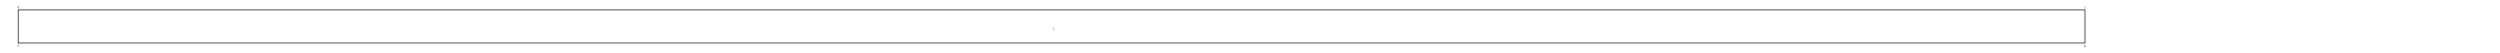
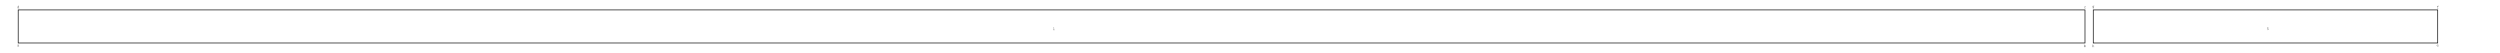
<svg xmlns="http://www.w3.org/2000/svg" xmlns:xlink="http://www.w3.org/1999/xlink" width="7560pt" height="160pt" viewBox="0 0 7560 160" version="1.1">
  <defs>
    <g>
      <symbol overflow="visible" id="glyph0-0">
        <path style="stroke:none;" d="M 0.391 0 L 0.391 -7.984 L 3.578 -7.984 L 3.578 0 Z M 0.797 -0.391 L 3.188 -0.391 L 3.188 -7.594 L 0.797 -7.594 Z M 0.797 -0.391 " />
      </symbol>
      <symbol overflow="visible" id="glyph0-1">
        <path style="stroke:none;" d="M 3.547 -4.688 C 3.328 -4.688 3.078 -4.648 2.797 -4.578 C 2.516 -4.516 2.273 -4.453 2.078 -4.391 C 1.879 -4.328 1.766 -4.297 1.734 -4.297 C 1.66 -4.297 1.602 -4.316 1.562 -4.359 C 1.52 -4.41 1.5 -4.469 1.5 -4.531 C 1.5 -4.656 1.566 -4.738 1.703 -4.781 C 2.441 -5.039 3.07 -5.172 3.594 -5.172 C 4.145 -5.172 4.602 -5.031 4.969 -4.75 C 5.332 -4.469 5.516 -4.117 5.516 -3.703 L 5.516 -0.484 L 6.172 -0.484 C 6.379 -0.484 6.484 -0.406 6.484 -0.25 C 6.484 -0.082 6.379 0 6.172 0 L 5.031 0 L 5.031 -0.797 C 4.312 -0.141 3.547 0.188 2.734 0.188 C 2.172 0.188 1.719 0.047 1.375 -0.234 C 1.031 -0.516 0.859 -0.883 0.859 -1.344 C 0.859 -1.863 1.094 -2.285 1.562 -2.609 C 2.031 -2.93 2.641 -3.094 3.391 -3.094 C 3.867 -3.094 4.414 -3.008 5.031 -2.844 L 5.031 -3.703 C 5.031 -3.992 4.895 -4.227 4.625 -4.406 C 4.352 -4.594 3.992 -4.688 3.547 -4.688 Z M 5.031 -1.344 L 5.031 -2.422 C 4.551 -2.547 4.035 -2.609 3.484 -2.609 C 2.859 -2.609 2.348 -2.488 1.953 -2.25 C 1.555 -2.008 1.359 -1.703 1.359 -1.328 C 1.359 -1.016 1.477 -0.766 1.719 -0.578 C 1.969 -0.391 2.301 -0.297 2.719 -0.297 C 3.145 -0.297 3.535 -0.375 3.891 -0.531 C 4.242 -0.695 4.625 -0.969 5.031 -1.344 Z M 5.031 -1.344 " />
      </symbol>
      <symbol overflow="visible" id="glyph0-2">
        <path style="stroke:none;" d="M 1.734 -7.25 L 1.734 -3.938 C 2.316 -4.758 3.035 -5.172 3.891 -5.172 C 4.617 -5.172 5.234 -4.914 5.734 -4.406 C 6.234 -3.895 6.484 -3.266 6.484 -2.516 C 6.484 -1.766 6.227 -1.125 5.719 -0.594 C 5.219 -0.07 4.609 0.188 3.891 0.188 C 3.004 0.188 2.285 -0.227 1.734 -1.062 L 1.734 0 L 0.594 0 C 0.375 0 0.266 -0.082 0.266 -0.25 C 0.266 -0.406 0.375 -0.484 0.594 -0.484 L 1.234 -0.484 L 1.234 -6.75 L 0.594 -6.75 C 0.375 -6.75 0.266 -6.836 0.266 -7.016 C 0.266 -7.172 0.375 -7.25 0.594 -7.25 Z M 3.859 -4.688 C 3.266 -4.688 2.758 -4.473 2.344 -4.047 C 1.938 -3.617 1.734 -3.098 1.734 -2.484 C 1.734 -1.879 1.938 -1.363 2.344 -0.938 C 2.758 -0.508 3.266 -0.297 3.859 -0.297 C 4.441 -0.297 4.941 -0.508 5.359 -0.938 C 5.785 -1.363 6 -1.867 6 -2.453 C 6 -3.078 5.789 -3.602 5.375 -4.031 C 4.969 -4.469 4.461 -4.688 3.859 -4.688 Z M 3.859 -4.688 " />
      </symbol>
      <symbol overflow="visible" id="glyph0-3">
        <path style="stroke:none;" d="M 6.422 -1.062 C 6.422 -0.926 6.301 -0.758 6.062 -0.562 C 5.82 -0.375 5.484 -0.203 5.047 -0.047 C 4.609 0.109 4.16 0.188 3.703 0.188 C 2.922 0.188 2.273 -0.055 1.766 -0.547 C 1.266 -1.047 1.016 -1.68 1.016 -2.453 C 1.016 -3.242 1.27 -3.895 1.781 -4.406 C 2.301 -4.914 2.961 -5.172 3.766 -5.172 C 4.516 -5.172 5.141 -4.953 5.641 -4.516 L 5.641 -4.672 C 5.641 -4.891 5.723 -5 5.891 -5 C 6.047 -5 6.125 -4.891 6.125 -4.672 L 6.125 -3.578 C 6.125 -3.359 6.047 -3.25 5.891 -3.25 C 5.742 -3.25 5.66 -3.348 5.641 -3.547 C 5.617 -3.859 5.422 -4.125 5.047 -4.344 C 4.672 -4.57 4.234 -4.688 3.734 -4.688 C 3.066 -4.688 2.523 -4.477 2.109 -4.062 C 1.703 -3.645 1.5 -3.109 1.5 -2.453 C 1.5 -1.828 1.707 -1.312 2.125 -0.906 C 2.539 -0.5 3.078 -0.297 3.734 -0.297 C 4.609 -0.297 5.352 -0.582 5.969 -1.156 C 6.051 -1.238 6.125 -1.281 6.188 -1.281 C 6.25 -1.281 6.301 -1.258 6.344 -1.219 C 6.395 -1.176 6.422 -1.125 6.422 -1.062 Z M 6.422 -1.062 " />
      </symbol>
      <symbol overflow="visible" id="glyph0-4">
        <path style="stroke:none;" d="M 6.031 -7.25 L 6.031 -0.484 L 6.672 -0.484 C 6.891 -0.484 7 -0.406 7 -0.25 C 7 -0.082 6.891 0 6.672 0 L 5.531 0 L 5.531 -1.062 C 4.969 -0.227 4.238 0.188 3.344 0.188 C 2.633 0.188 2.023 -0.07 1.516 -0.594 C 1.004 -1.125 0.75 -1.754 0.75 -2.484 C 0.75 -3.223 1.004 -3.852 1.516 -4.375 C 2.023 -4.906 2.633 -5.172 3.344 -5.172 C 4.227 -5.172 4.957 -4.754 5.531 -3.922 L 5.531 -6.75 L 4.891 -6.75 C 4.672 -6.75 4.562 -6.836 4.562 -7.016 C 4.562 -7.172 4.672 -7.25 4.891 -7.25 Z M 3.391 -4.688 C 2.797 -4.688 2.289 -4.473 1.875 -4.047 C 1.457 -3.617 1.25 -3.102 1.25 -2.5 C 1.25 -1.883 1.457 -1.363 1.875 -0.938 C 2.289 -0.508 2.797 -0.297 3.391 -0.297 C 3.984 -0.297 4.488 -0.508 4.906 -0.938 C 5.32 -1.363 5.531 -1.875 5.531 -2.469 C 5.531 -3.094 5.32 -3.617 4.906 -4.047 C 4.5 -4.473 3.992 -4.688 3.391 -4.688 Z M 3.391 -4.688 " />
      </symbol>
      <symbol overflow="visible" id="glyph0-5">
        <path style="stroke:none;" d="M 3.859 -7.344 L 3.859 -0.484 L 5.516 -0.484 C 5.734 -0.484 5.844 -0.406 5.844 -0.25 C 5.844 -0.082 5.734 0 5.516 0 L 1.688 0 C 1.469 0 1.359 -0.082 1.359 -0.25 C 1.359 -0.406 1.469 -0.484 1.688 -0.484 L 3.359 -0.484 L 3.359 -6.688 L 1.781 -6.188 C 1.676 -6.156 1.617 -6.141 1.609 -6.141 C 1.555 -6.141 1.504 -6.164 1.453 -6.219 C 1.398 -6.27 1.375 -6.328 1.375 -6.391 C 1.375 -6.504 1.457 -6.586 1.625 -6.641 Z M 3.859 -7.344 " />
      </symbol>
+       <symbol overflow="visible" id="glyph0-6">
+         <path style="stroke:none;" d="M 6.234 -2.391 L 1.25 -2.391 C 1.332 -1.754 1.594 -1.242 2.031 -0.859 C 2.477 -0.484 3.023 -0.297 3.672 -0.297 C 4.047 -0.297 4.426 -0.352 4.812 -0.469 C 5.207 -0.594 5.523 -0.754 5.766 -0.953 C 5.848 -1.004 5.914 -1.031 5.969 -1.031 C 6.031 -1.031 6.082 -1.004 6.125 -0.953 C 6.164 -0.91 6.188 -0.859 6.188 -0.797 C 6.188 -0.586 5.898 -0.367 5.328 -0.141 C 4.754 0.078 4.195 0.188 3.656 0.188 C 2.852 0.188 2.164 -0.082 1.594 -0.625 C 1.031 -1.164 0.75 -1.828 0.75 -2.609 C 0.75 -3.336 1.016 -3.945 1.547 -4.438 C 2.078 -4.926 2.723 -5.172 3.484 -5.172 C 4.285 -5.172 4.941 -4.914 5.453 -4.406 C 5.973 -3.906 6.234 -3.234 6.234 -2.391 Z M 1.25 -2.875 L 5.734 -2.875 C 5.641 -3.426 5.391 -3.863 4.984 -4.188 C 4.578 -4.52 4.078 -4.688 3.484 -4.688 C 2.898 -4.688 2.41 -4.52 2.016 -4.188 C 1.617 -3.863 1.363 -3.426 1.25 -2.875 Z M 1.25 -2.875 " />
+       </symbol>
+       <symbol overflow="visible" id="glyph0-7">
+         <path style="stroke:none;" d="M 6.234 -6.609 C 6.223 -6.609 6.117 -6.617 5.922 -6.641 C 5.734 -6.672 5.504 -6.695 5.234 -6.719 C 4.973 -6.738 4.754 -6.75 4.578 -6.75 C 4.191 -6.75 3.875 -6.656 3.625 -6.469 C 3.375 -6.281 3.25 -6.035 3.25 -5.734 L 3.25 -5 L 5.516 -5 C 5.734 -5 5.844 -4.922 5.844 -4.766 C 5.844 -4.598 5.734 -4.516 5.516 -4.516 L 3.25 -4.516 L 3.25 -0.484 L 5.391 -0.484 C 5.609 -0.484 5.719 -0.406 5.719 -0.25 C 5.719 -0.082 5.609 0 5.391 0 L 1.578 0 C 1.367 0 1.266 -0.082 1.266 -0.25 C 1.266 -0.406 1.367 -0.484 1.578 -0.484 L 2.766 -0.484 L 2.766 -4.516 L 1.703 -4.516 C 1.484 -4.516 1.375 -4.598 1.375 -4.766 C 1.375 -4.922 1.484 -5 1.703 -5 L 2.766 -5 L 2.766 -5.734 C 2.766 -6.172 2.938 -6.531 3.281 -6.812 C 3.625 -7.102 4.066 -7.25 4.609 -7.25 C 5.172 -7.25 5.727 -7.195 6.281 -7.094 C 6.414 -7.051 6.484 -6.973 6.484 -6.859 C 6.484 -6.691 6.398 -6.609 6.234 -6.609 Z M 6.234 -6.609 " />
+       </symbol>
+       <symbol overflow="visible" id="glyph0-8">
+         <path style="stroke:none;" d="M 5.281 -3.938 L 5.281 -5 L 6.422 -5 C 6.641 -5 6.75 -4.922 6.75 -4.766 C 6.75 -4.598 6.641 -4.516 6.422 -4.516 L 5.766 -4.516 L 5.766 0.344 C 5.766 0.852 5.57 1.297 5.188 1.672 C 4.812 2.047 4.348 2.234 3.797 2.234 L 2.422 2.234 C 2.203 2.234 2.094 2.148 2.094 1.984 C 2.094 1.816 2.203 1.734 2.422 1.734 L 3.812 1.734 C 4.219 1.734 4.562 1.586 4.844 1.297 C 5.133 1.016 5.281 0.672 5.281 0.266 L 5.281 -1.047 C 4.75 -0.223 4.066 0.188 3.234 0.188 C 2.547 0.188 1.957 -0.07 1.469 -0.594 C 0.988 -1.125 0.75 -1.754 0.75 -2.484 C 0.75 -3.223 0.988 -3.852 1.469 -4.375 C 1.957 -4.906 2.547 -5.172 3.234 -5.172 C 4.078 -5.172 4.758 -4.758 5.281 -3.938 Z M 3.266 -4.688 C 2.703 -4.688 2.223 -4.469 1.828 -4.031 C 1.441 -3.602 1.25 -3.094 1.25 -2.5 C 1.25 -1.883 1.441 -1.363 1.828 -0.938 C 2.223 -0.508 2.703 -0.297 3.266 -0.297 C 3.828 -0.297 4.301 -0.508 4.688 -0.938 C 5.082 -1.363 5.281 -1.875 5.281 -2.469 C 5.281 -3.082 5.082 -3.602 4.688 -4.031 C 4.301 -4.469 3.828 -4.688 3.266 -4.688 Z M 3.266 -4.688 " />
+       </symbol>
+       <symbol overflow="visible" id="glyph0-9">
+         <path style="stroke:none;" d="M 1.984 -7.25 L 1.984 -4.156 C 2.285 -4.531 2.578 -4.789 2.859 -4.938 C 3.141 -5.094 3.461 -5.172 3.828 -5.172 C 4.391 -5.172 4.848 -5.008 5.203 -4.688 C 5.555 -4.375 5.734 -3.973 5.734 -3.484 L 5.734 -0.484 L 6.281 -0.484 C 6.5 -0.484 6.609 -0.406 6.609 -0.25 C 6.609 -0.082 6.5 0 6.281 0 L 4.703 0 C 4.484 0 4.375 -0.082 4.375 -0.25 C 4.375 -0.406 4.484 -0.484 4.703 -0.484 L 5.25 -0.484 L 5.25 -3.453 C 5.25 -3.754 5.133 -4.035 4.906 -4.297 C 4.676 -4.555 4.297 -4.688 3.766 -4.688 C 3.41 -4.688 3.117 -4.613 2.891 -4.469 C 2.672 -4.32 2.367 -4.016 1.984 -3.547 L 1.984 -0.484 L 2.516 -0.484 C 2.742 -0.484 2.859 -0.406 2.859 -0.25 C 2.859 -0.082 2.742 0 2.516 0 L 0.938 0 C 0.719 0 0.609 -0.082 0.609 -0.25 C 0.609 -0.406 0.719 -0.484 0.938 -0.484 L 1.484 -0.484 L 1.484 -6.75 L 0.844 -6.75 C 0.625 -6.75 0.516 -6.836 0.516 -7.016 C 0.516 -7.172 0.625 -7.25 0.844 -7.25 Z M 1.984 -7.25 " />
+       </symbol>
+       <symbol overflow="visible" id="glyph0-10">
+         <path style="stroke:none;" d="M 3.797 -4.25 C 3.516 -4.25 3.238 -4.207 2.969 -4.125 C 2.695 -4.051 2.477 -3.969 2.312 -3.875 C 2.145 -3.789 2.047 -3.75 2.016 -3.75 C 1.859 -3.75 1.781 -3.836 1.781 -4.016 L 1.781 -7.25 L 5.172 -7.25 C 5.398 -7.25 5.516 -7.172 5.516 -7.016 C 5.516 -6.836 5.398 -6.75 5.172 -6.75 L 2.281 -6.75 L 2.281 -4.375 C 2.863 -4.613 3.391 -4.734 3.859 -4.734 C 4.473 -4.734 4.977 -4.516 5.375 -4.078 C 5.781 -3.641 5.984 -3.082 5.984 -2.406 C 5.984 -1.656 5.754 -1.035 5.297 -0.547 C 4.836 -0.055 4.254 0.188 3.547 0.188 C 2.992 0.188 2.457 0.039 1.938 -0.25 C 1.414 -0.551 1.156 -0.797 1.156 -0.984 C 1.156 -1.047 1.176 -1.098 1.219 -1.141 C 1.27 -1.191 1.328 -1.219 1.391 -1.219 C 1.453 -1.219 1.52 -1.18 1.594 -1.109 C 2.176 -0.578 2.816 -0.312 3.516 -0.312 C 4.098 -0.312 4.57 -0.504 4.938 -0.891 C 5.312 -1.285 5.5 -1.801 5.5 -2.438 C 5.5 -2.969 5.336 -3.398 5.016 -3.734 C 4.703 -4.078 4.297 -4.25 3.797 -4.25 Z M 3.797 -4.25 " />
+       </symbol>
    </g>
  </defs>
-   <g id="surface16">
+   <g id="surface31">
    <path style="fill:none;stroke-width:2;stroke-linecap:butt;stroke-linejoin:miter;stroke:rgb(0%,0%,0%);stroke-opacity:1;stroke-miterlimit:10;" d="M 55 130 L 6305 130 L 6305 30 L 55 30 Z M 55 130 " />
    <g style="fill:rgb(0%,0%,0%);fill-opacity:1;">
      <use xlink:href="#glyph0-1" x="51.4" y="140.172" />
    </g>
    <g style="fill:rgb(0%,0%,0%);fill-opacity:1;">
      <use xlink:href="#glyph0-2" x="6301.4" y="142.248" />
    </g>
    <g style="fill:rgb(0%,0%,0%);fill-opacity:1;">
      <use xlink:href="#glyph0-3" x="6301.4" y="24.808" />
    </g>
    <g style="fill:rgb(0%,0%,0%);fill-opacity:1;">
      <use xlink:href="#glyph0-4" x="51.4" y="24.808" />
    </g>
    <g style="fill:rgb(0%,0%,0%);fill-opacity:1;">
      <use xlink:href="#glyph0-5" x="3183.536" y="90.88" />
    </g>
+     <path style="fill:none;stroke-width:2;stroke-linecap:butt;stroke-linejoin:miter;stroke:rgb(0%,0%,0%);stroke-opacity:1;stroke-miterlimit:10;" d="M 7371.668 130 L 7371.668 30 L 6330 30 L 6330 130 Z M 7371.668 130 " />
+     <g style="fill:rgb(0%,0%,0%);fill-opacity:1;">
+       <use xlink:href="#glyph0-6" x="7368.067" y="140.172" />
+     </g>
+     <g style="fill:rgb(0%,0%,0%);fill-opacity:1;">
+       <use xlink:href="#glyph0-7" x="7368.067" y="25" />
+     </g>
+     <g style="fill:rgb(0%,0%,0%);fill-opacity:1;">
+       <use xlink:href="#glyph0-8" x="6326.4" y="22.768" />
+     </g>
+     <g style="fill:rgb(0%,0%,0%);fill-opacity:1;">
+       <use xlink:href="#glyph0-9" x="6326.4" y="142.248" />
+     </g>
+     <g style="fill:rgb(0%,0%,0%);fill-opacity:1;">
+       <use xlink:href="#glyph0-10" x="6854.369" y="90.784" />
+     </g>
  </g>
</svg>
